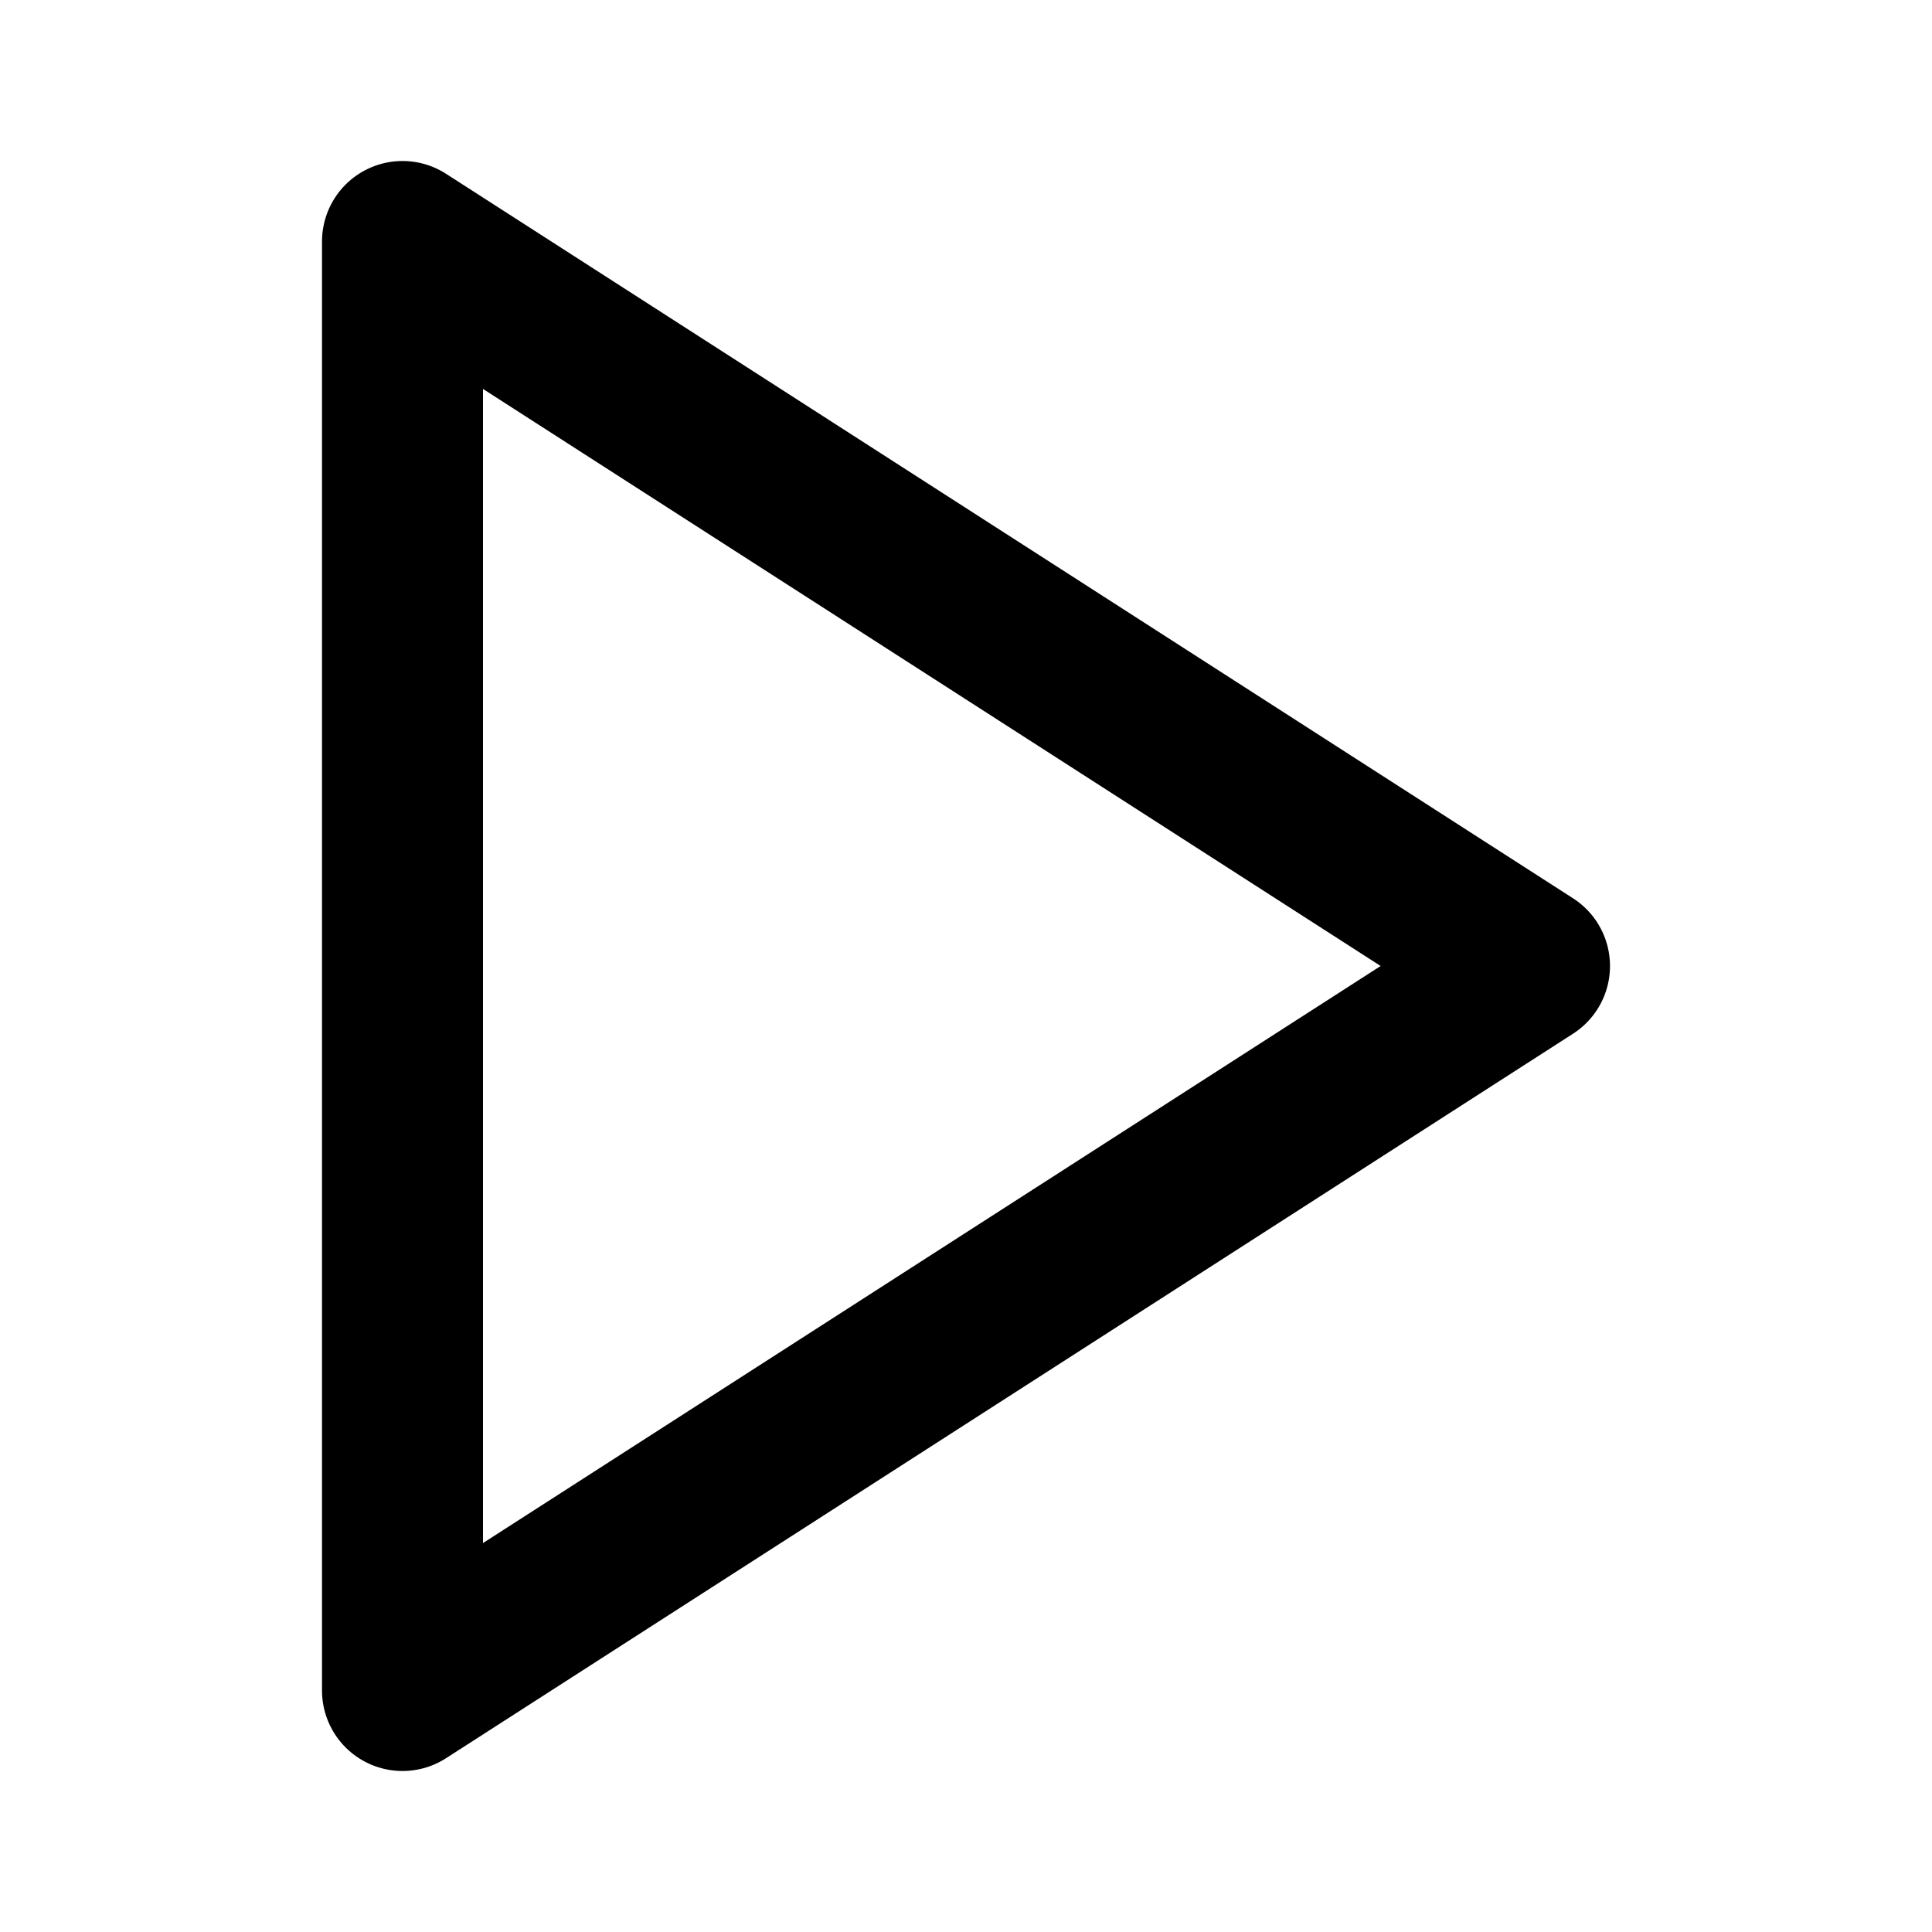
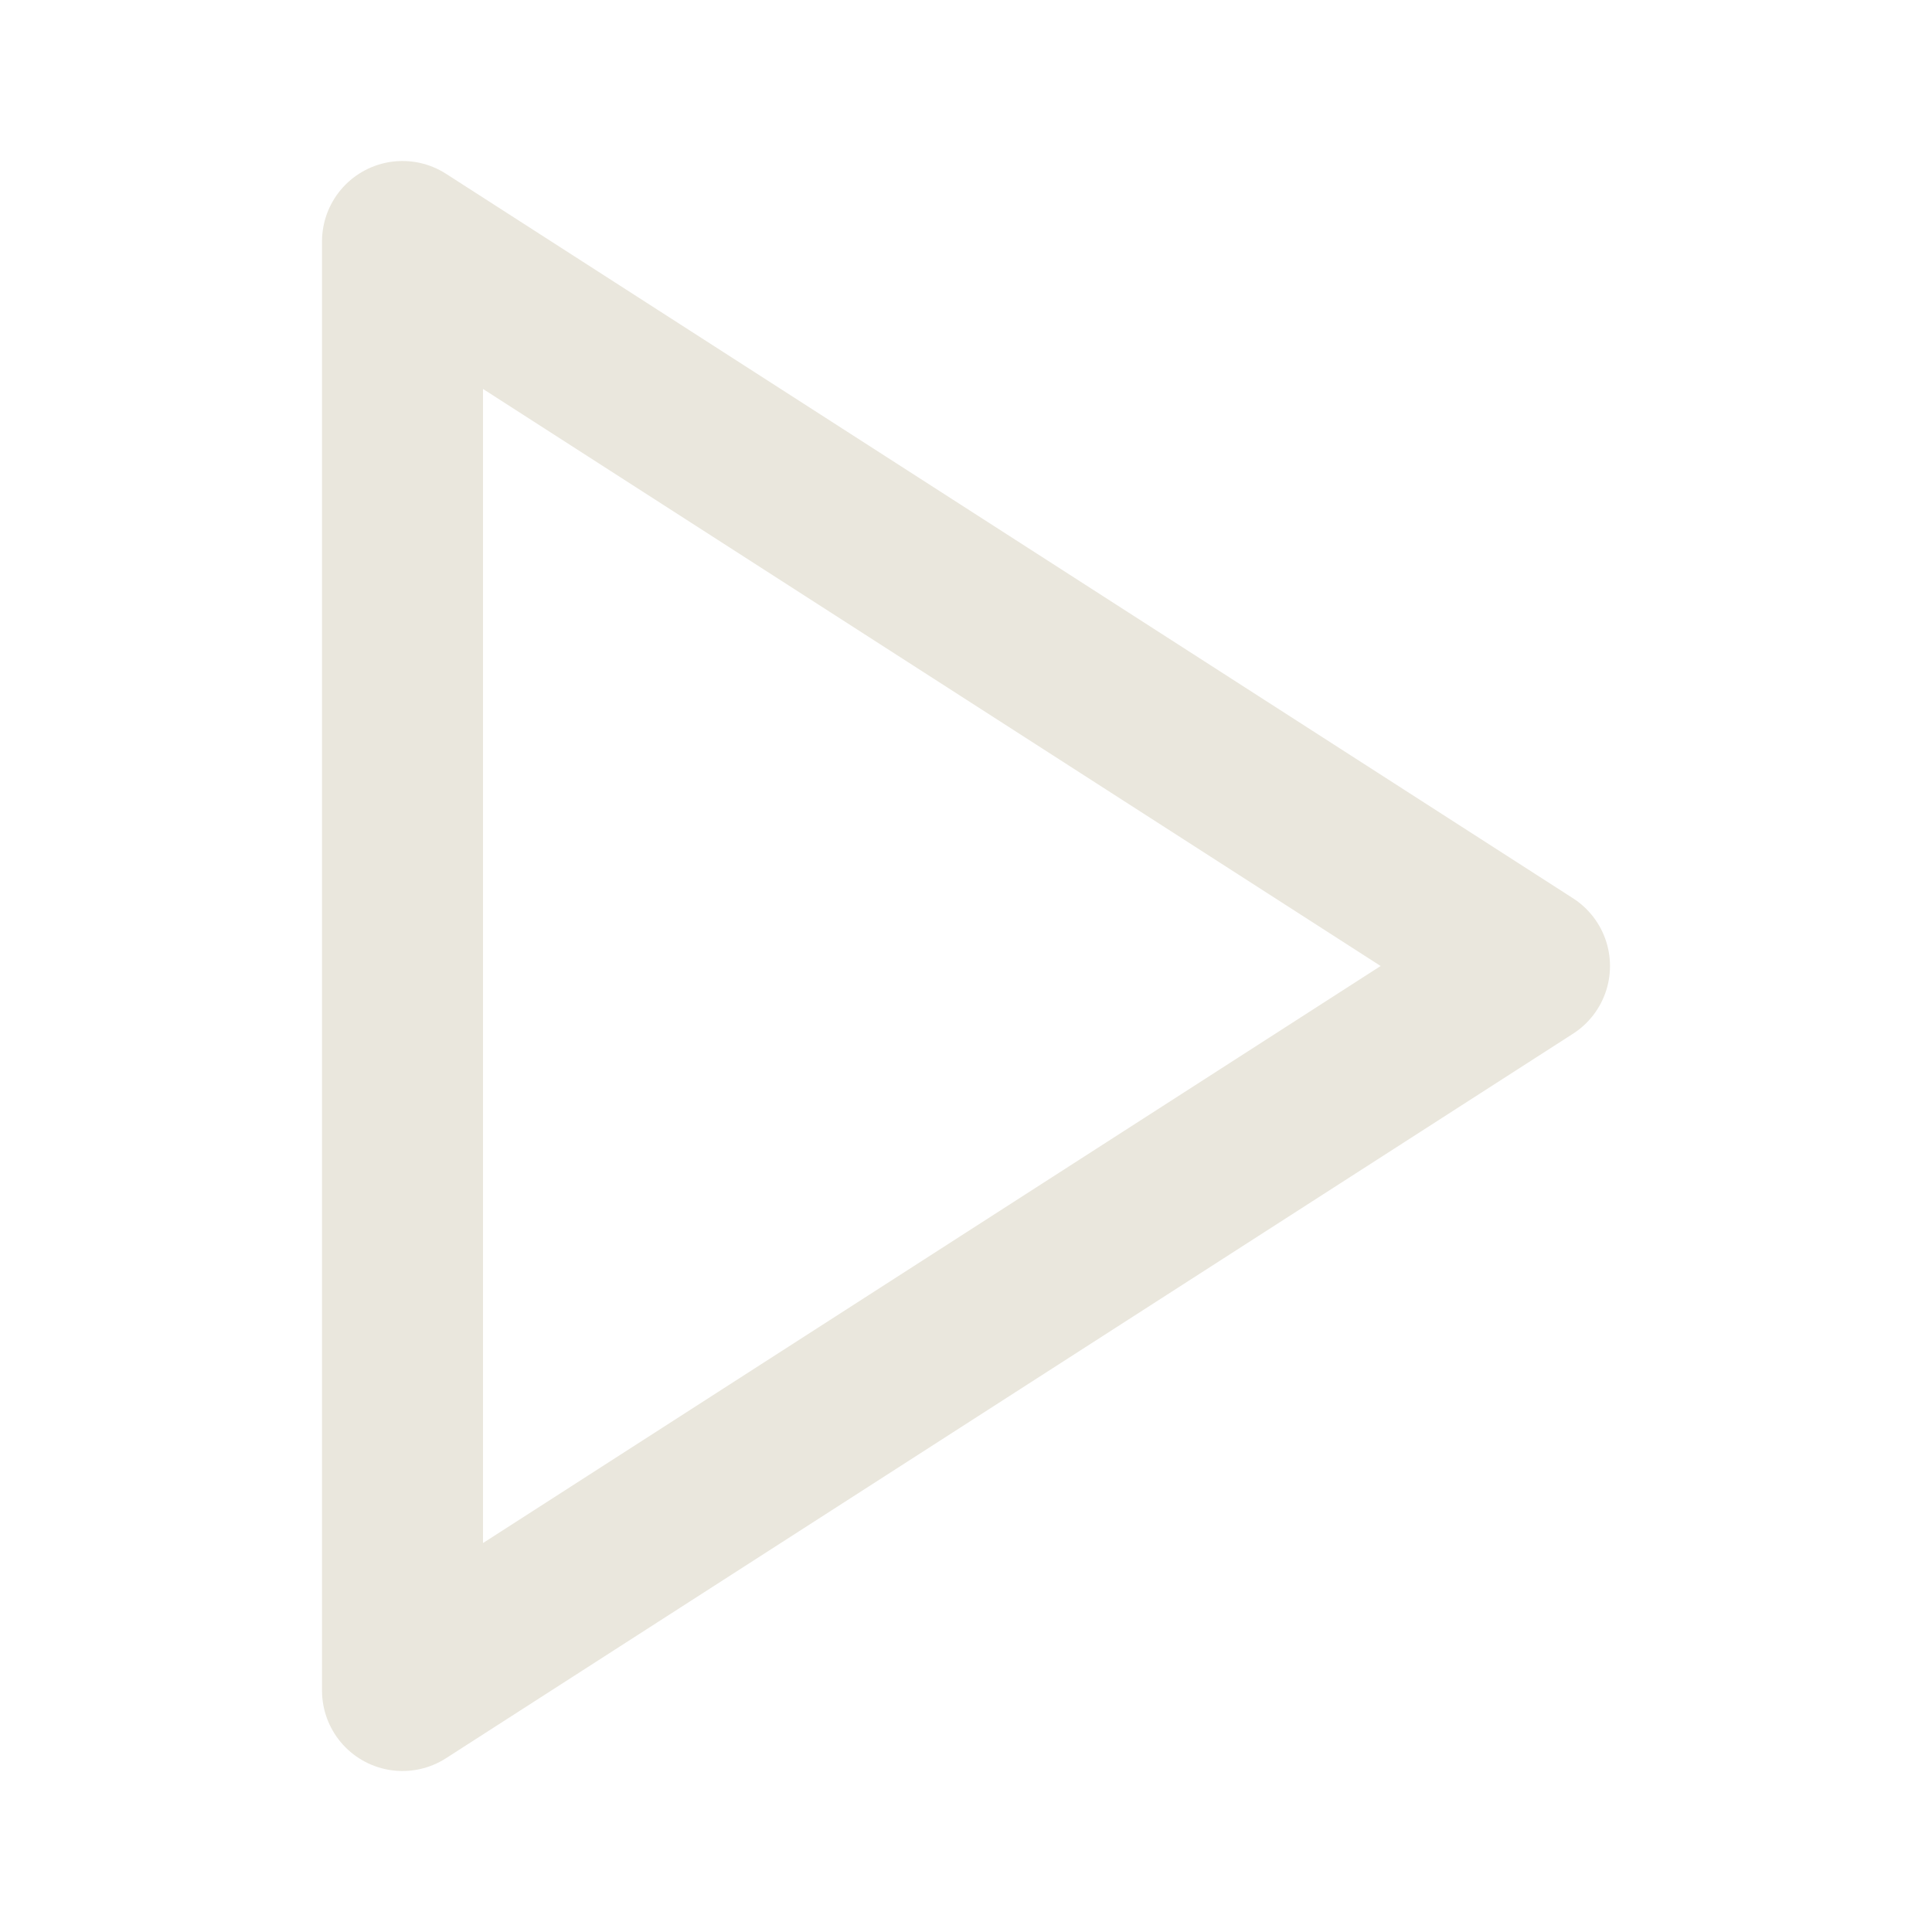
- <svg xmlns="http://www.w3.org/2000/svg" width="20" height="20" viewBox="0 0 24 24" fill="none" stroke="currentColor" stroke-width="2" stroke-linecap="round" stroke-linejoin="round" class="feather feather-play">
+ <svg xmlns="http://www.w3.org/2000/svg" width="20" height="20" viewBox="0 0 24 24" fill="none" stroke="#eae7dd" stroke-width="2" stroke-linecap="round" stroke-linejoin="round" class="feather feather-play">
  <polygon points="5 3 19 12 5 21 5 3" />
</svg>
